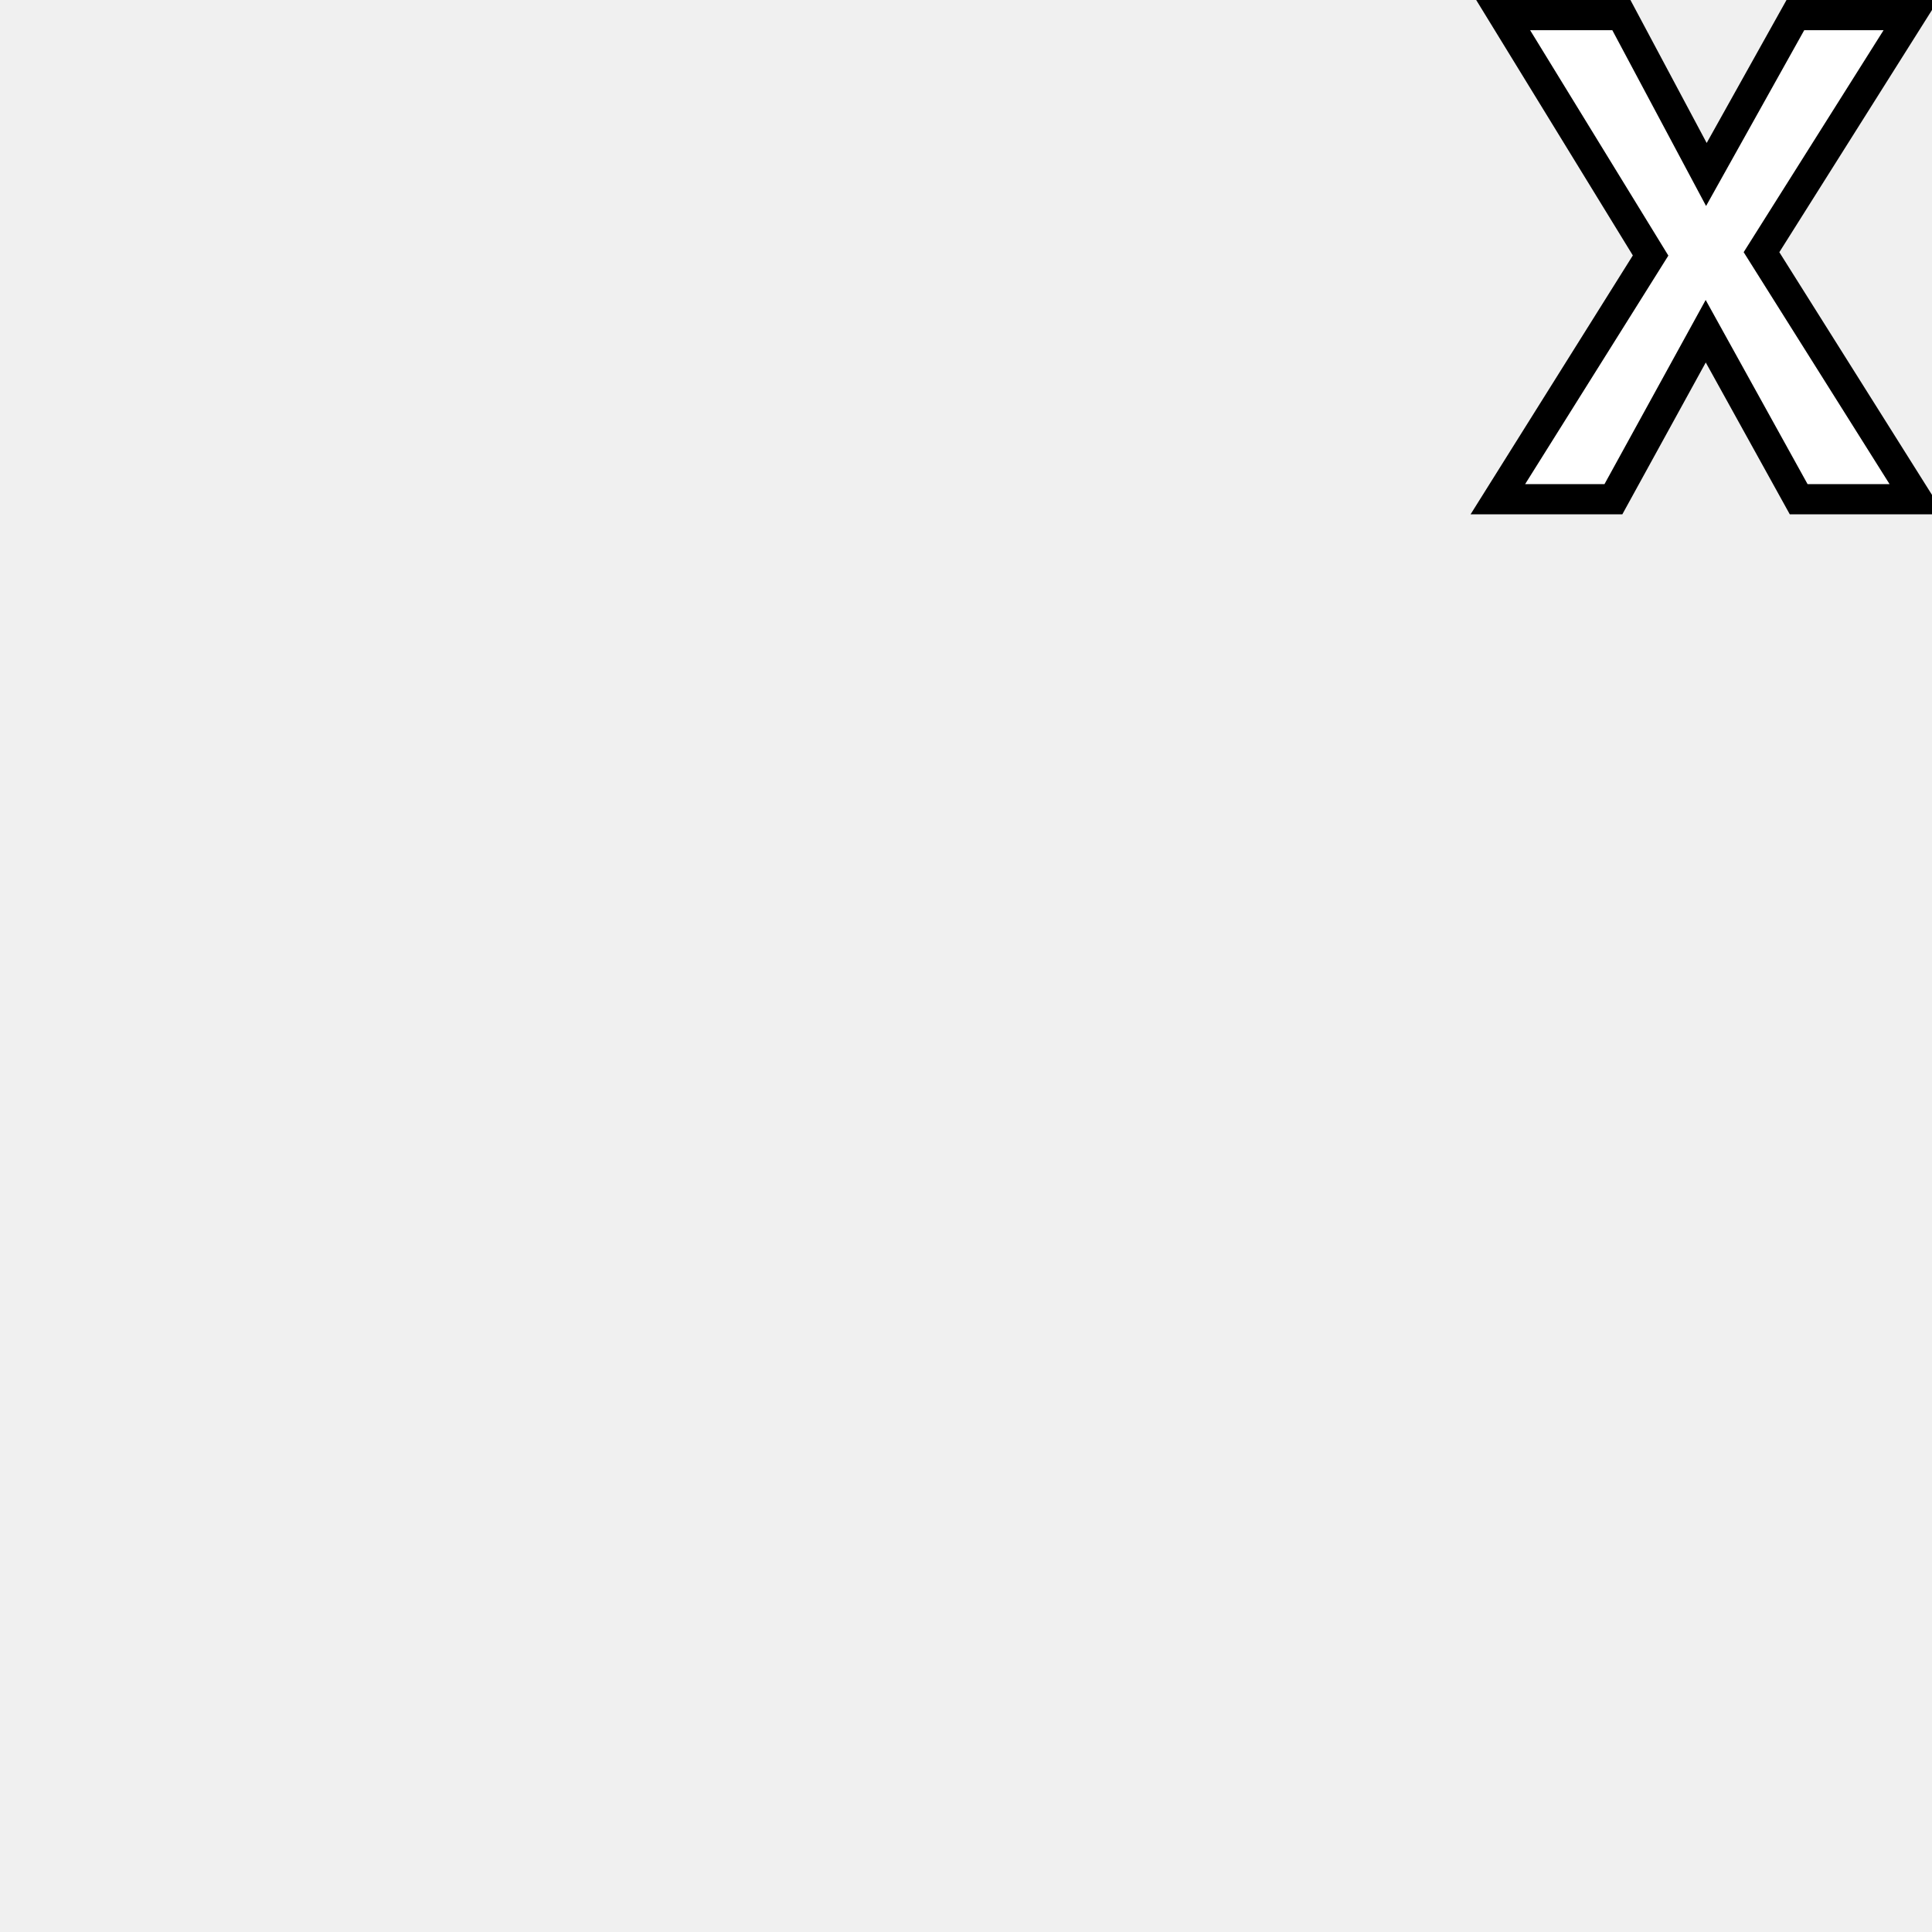
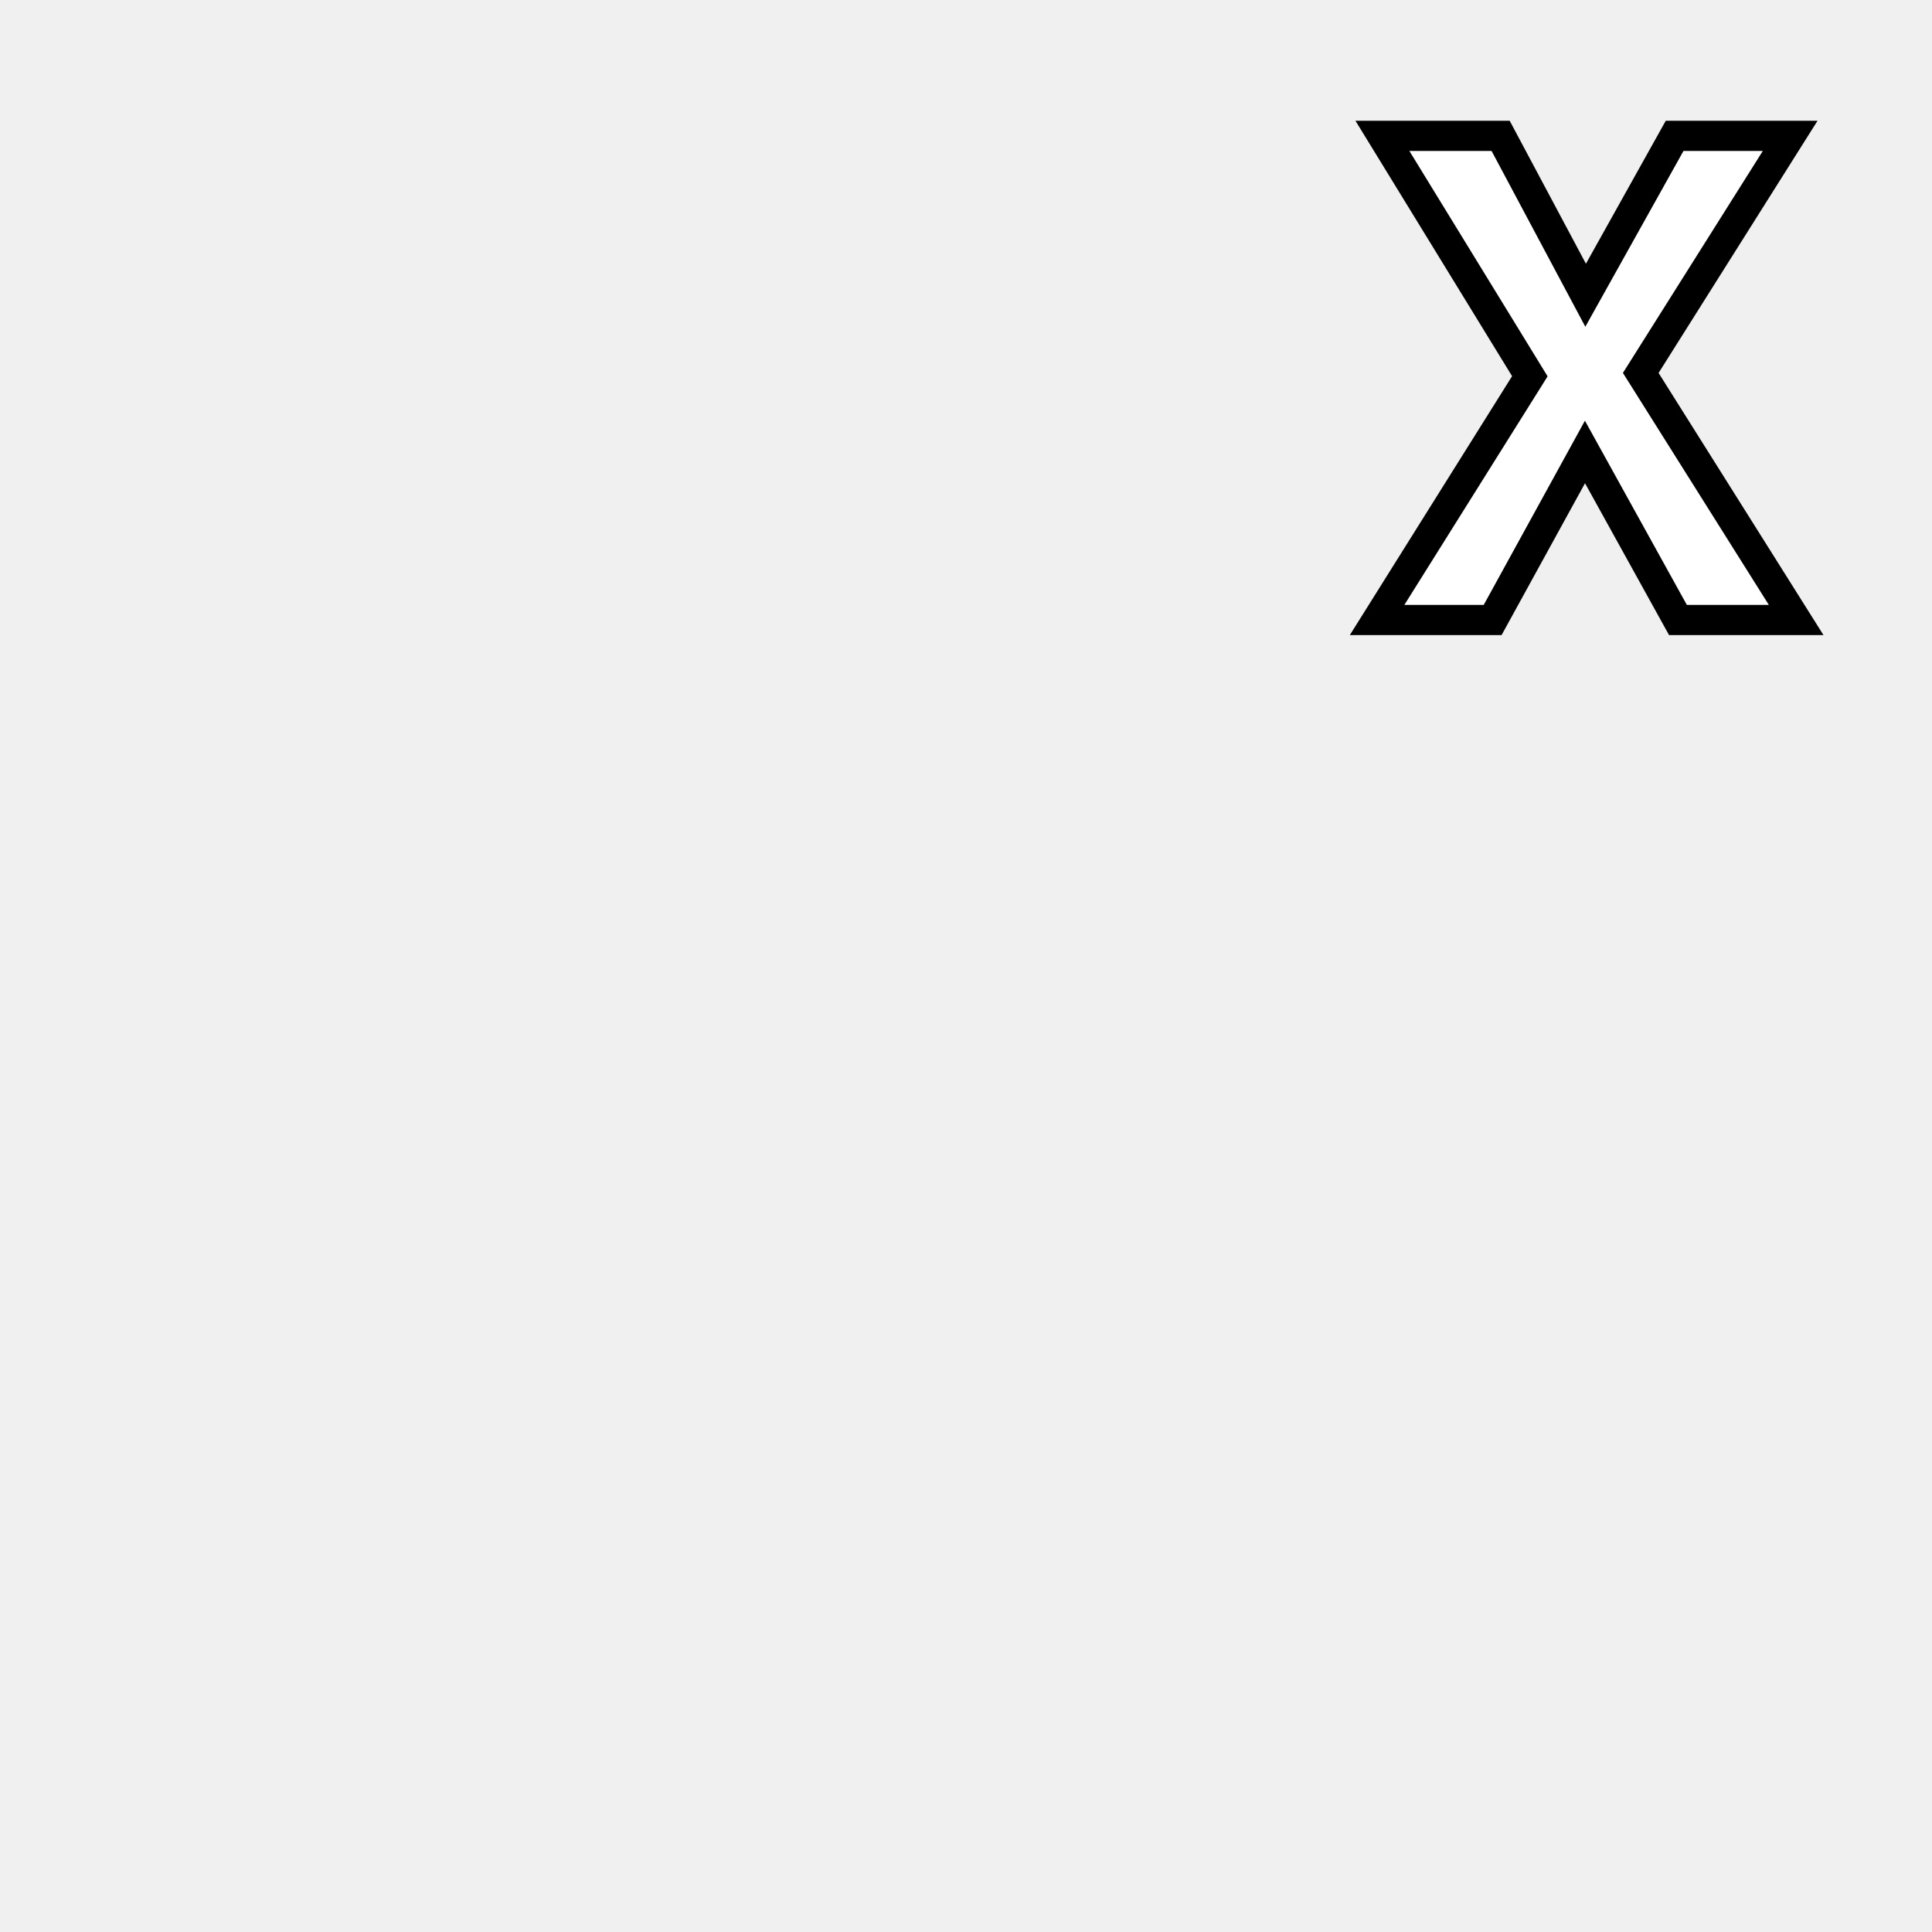
<svg xmlns="http://www.w3.org/2000/svg" width="64" height="64" preserveAspectRatio="xMaxYMin" version="1.1" viewBox="0 0 64 64" id="svg1">
  <defs id="defs1" />
-   <path d="m 58.352,8.354 4.95,-7.854 h -3.828 l -2.948,5.28 -2.816,-5.28 h -3.916 l 4.884,7.964 -5.06,8.074 h 3.828 l 3.058,-5.566 3.08,5.566 h 3.916 z" id="val" style="font-weight:bold;font-size:22px;font-family:'Nimbus Sans';text-anchor:end;fill:#ffffff;stroke:#000000" aria-label="X" />
+   <path d="m 54.352,12.354 4.95,-7.854 h -3.828 l -2.948,5.28 -2.816,-5.28 h -3.916 l 4.884,7.964 -5.06,8.074 h 3.828 l 3.058,-5.566 3.08,5.566 h 3.916 z" id="val" style="font-weight:bold;font-size:22px;font-family:'Nimbus Sans';text-anchor:end;fill:#ffffff;stroke:#000000" aria-label="X" />
</svg>
